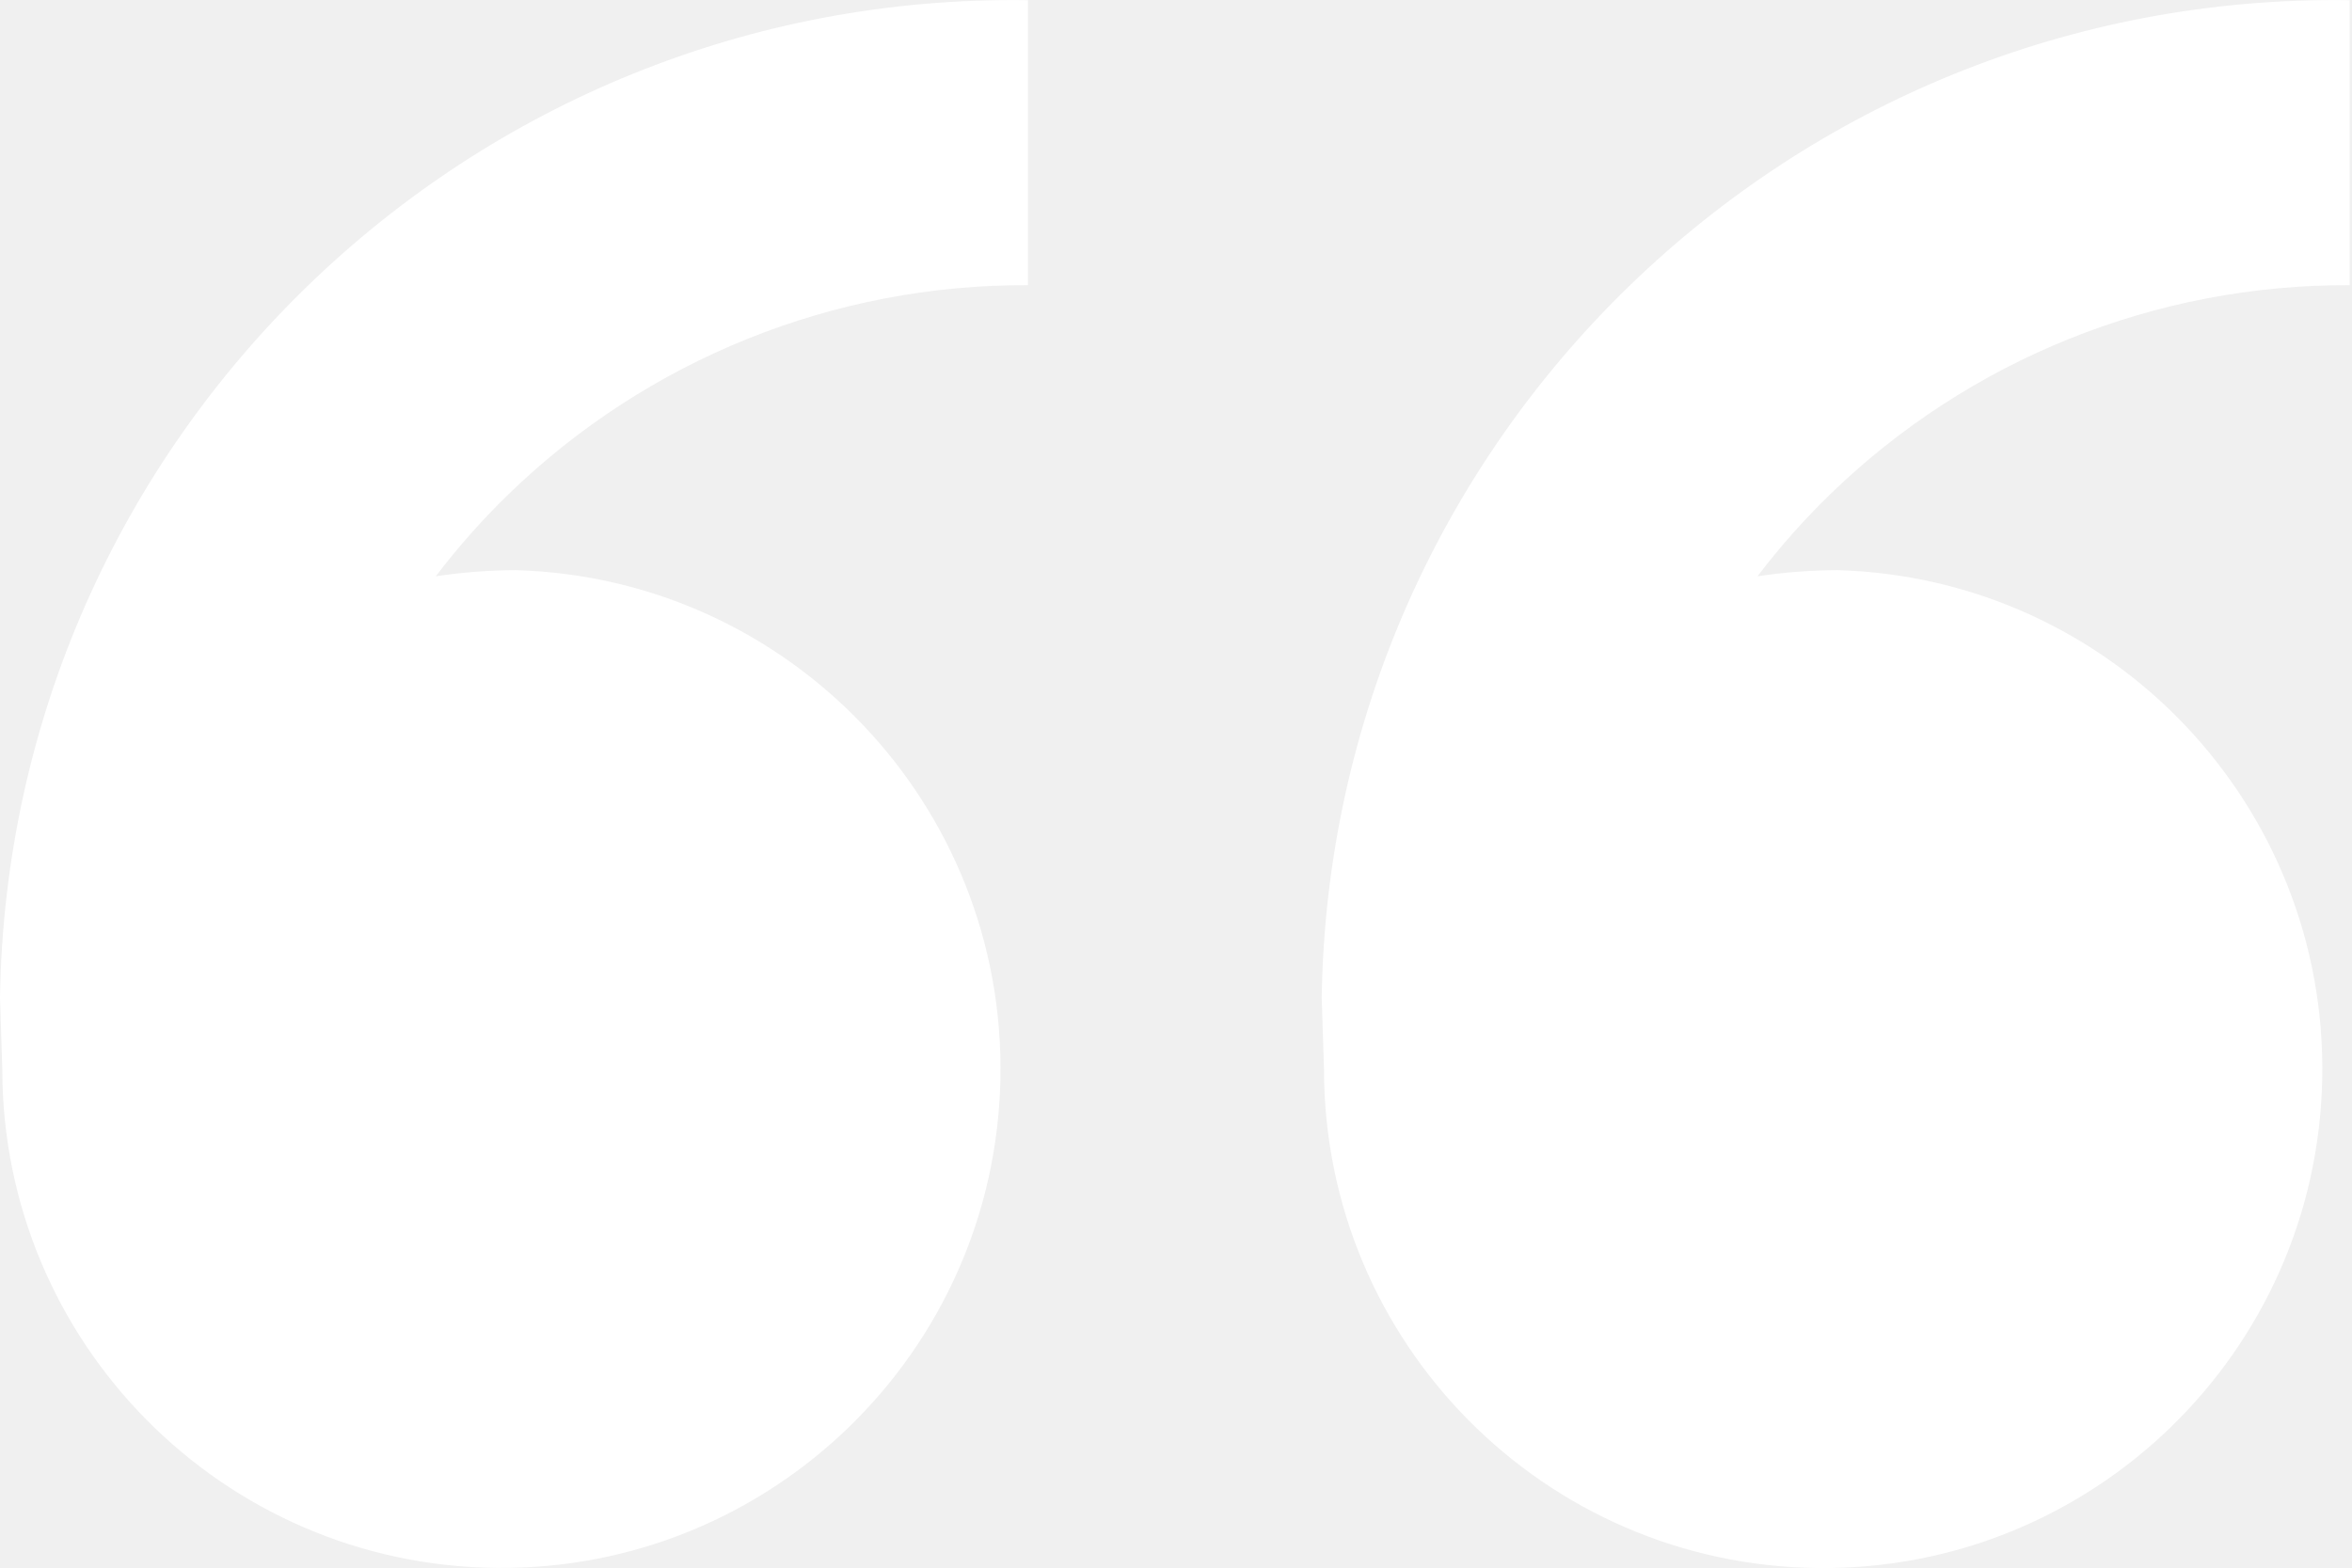
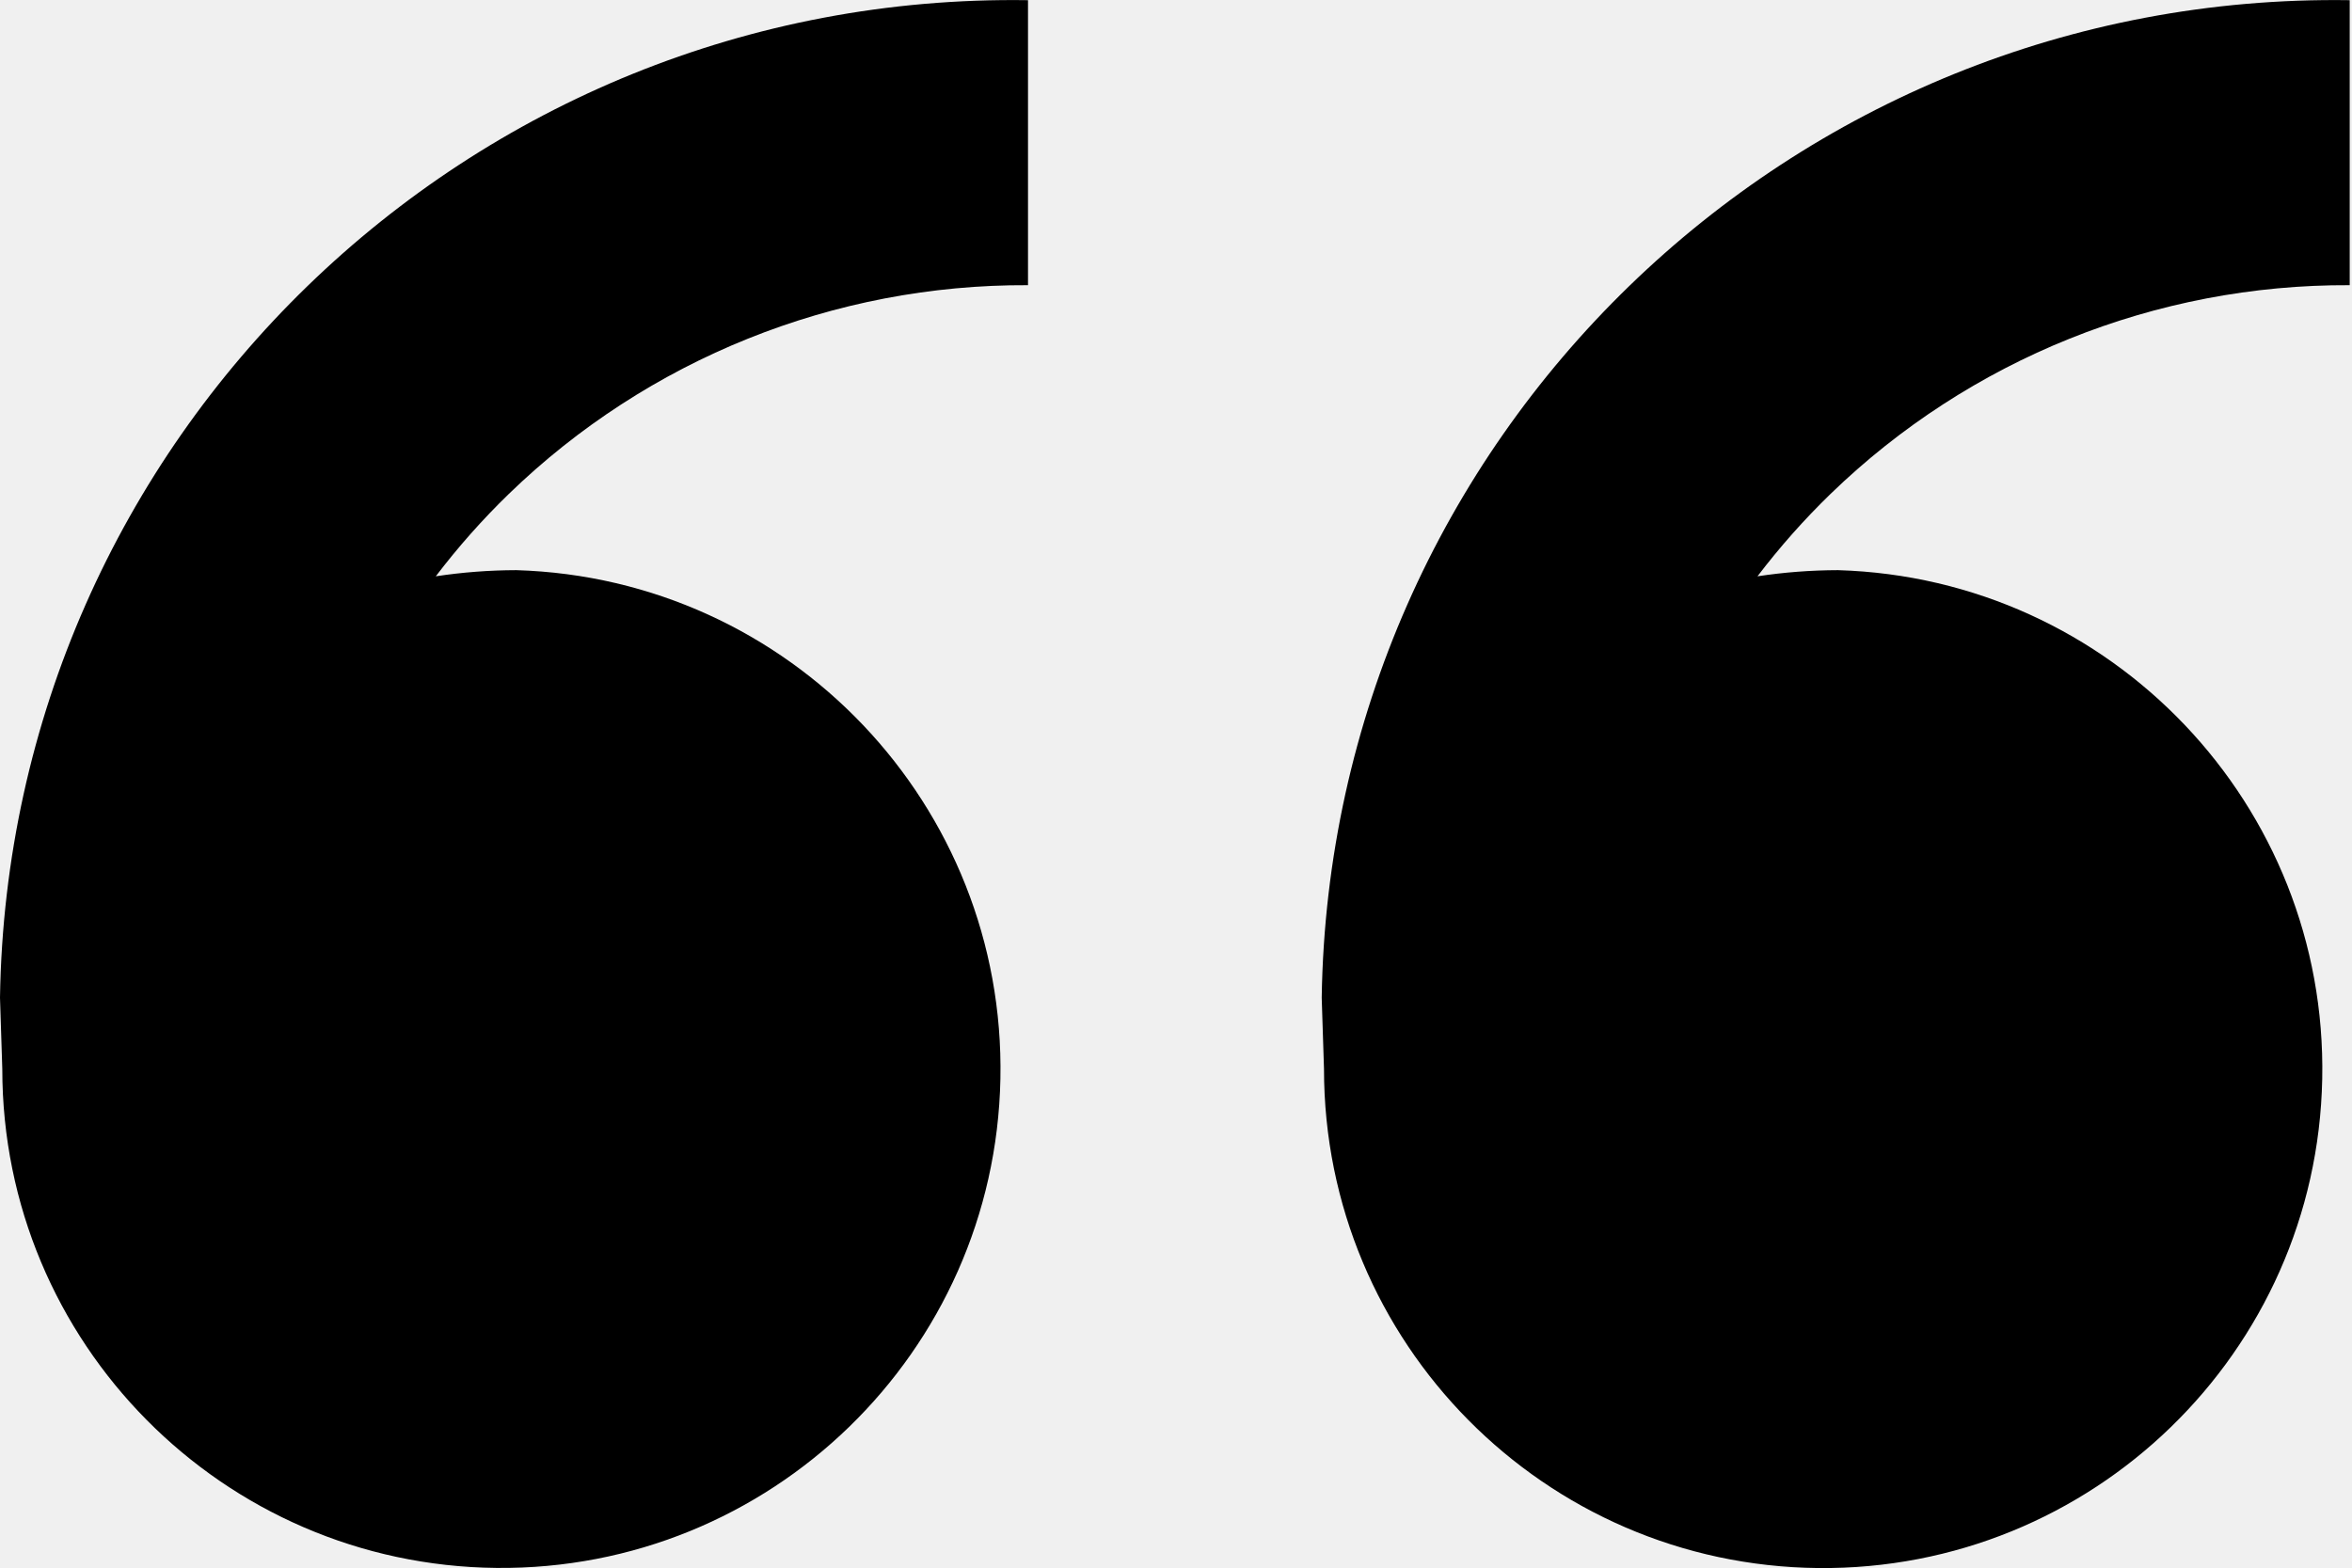
<svg xmlns="http://www.w3.org/2000/svg" width="39" height="26.001" viewBox="0 0 39 26.001">
-   <path id="Forma_1" data-name="Forma 1" d="M1193.561,3347.453a8.276,8.276,0,1,1-8.523,8.272l-.038-1.182A16.8,16.8,0,0,1,1202.046,3338v4.727a12.283,12.283,0,0,0-8.609,3.462,12.138,12.138,0,0,0-1.211,1.366A9.045,9.045,0,0,1,1193.561,3347.453Zm21.916,0a8.277,8.277,0,1,1-8.523,8.272l-.038-1.182A16.8,16.8,0,0,1,1223.962,3338v4.727a12.283,12.283,0,0,0-8.609,3.462,12.138,12.138,0,0,0-1.211,1.366A9.047,9.047,0,0,1,1215.477,3347.453Z" transform="translate(-1185 -3337.997)" fill="#fff" />
+   <path id="Forma_1" data-name="Forma 1" d="M1193.561,3347.453a8.276,8.276,0,1,1-8.523,8.272l-.038-1.182A16.8,16.8,0,0,1,1202.046,3338v4.727a12.283,12.283,0,0,0-8.609,3.462,12.138,12.138,0,0,0-1.211,1.366A9.045,9.045,0,0,1,1193.561,3347.453Zm21.916,0a8.277,8.277,0,1,1-8.523,8.272l-.038-1.182A16.8,16.8,0,0,1,1223.962,3338v4.727a12.283,12.283,0,0,0-8.609,3.462,12.138,12.138,0,0,0-1.211,1.366A9.047,9.047,0,0,1,1215.477,3347.453Z" transform="translate(-1185 -3337.997)" fill="#000" />
</svg>
